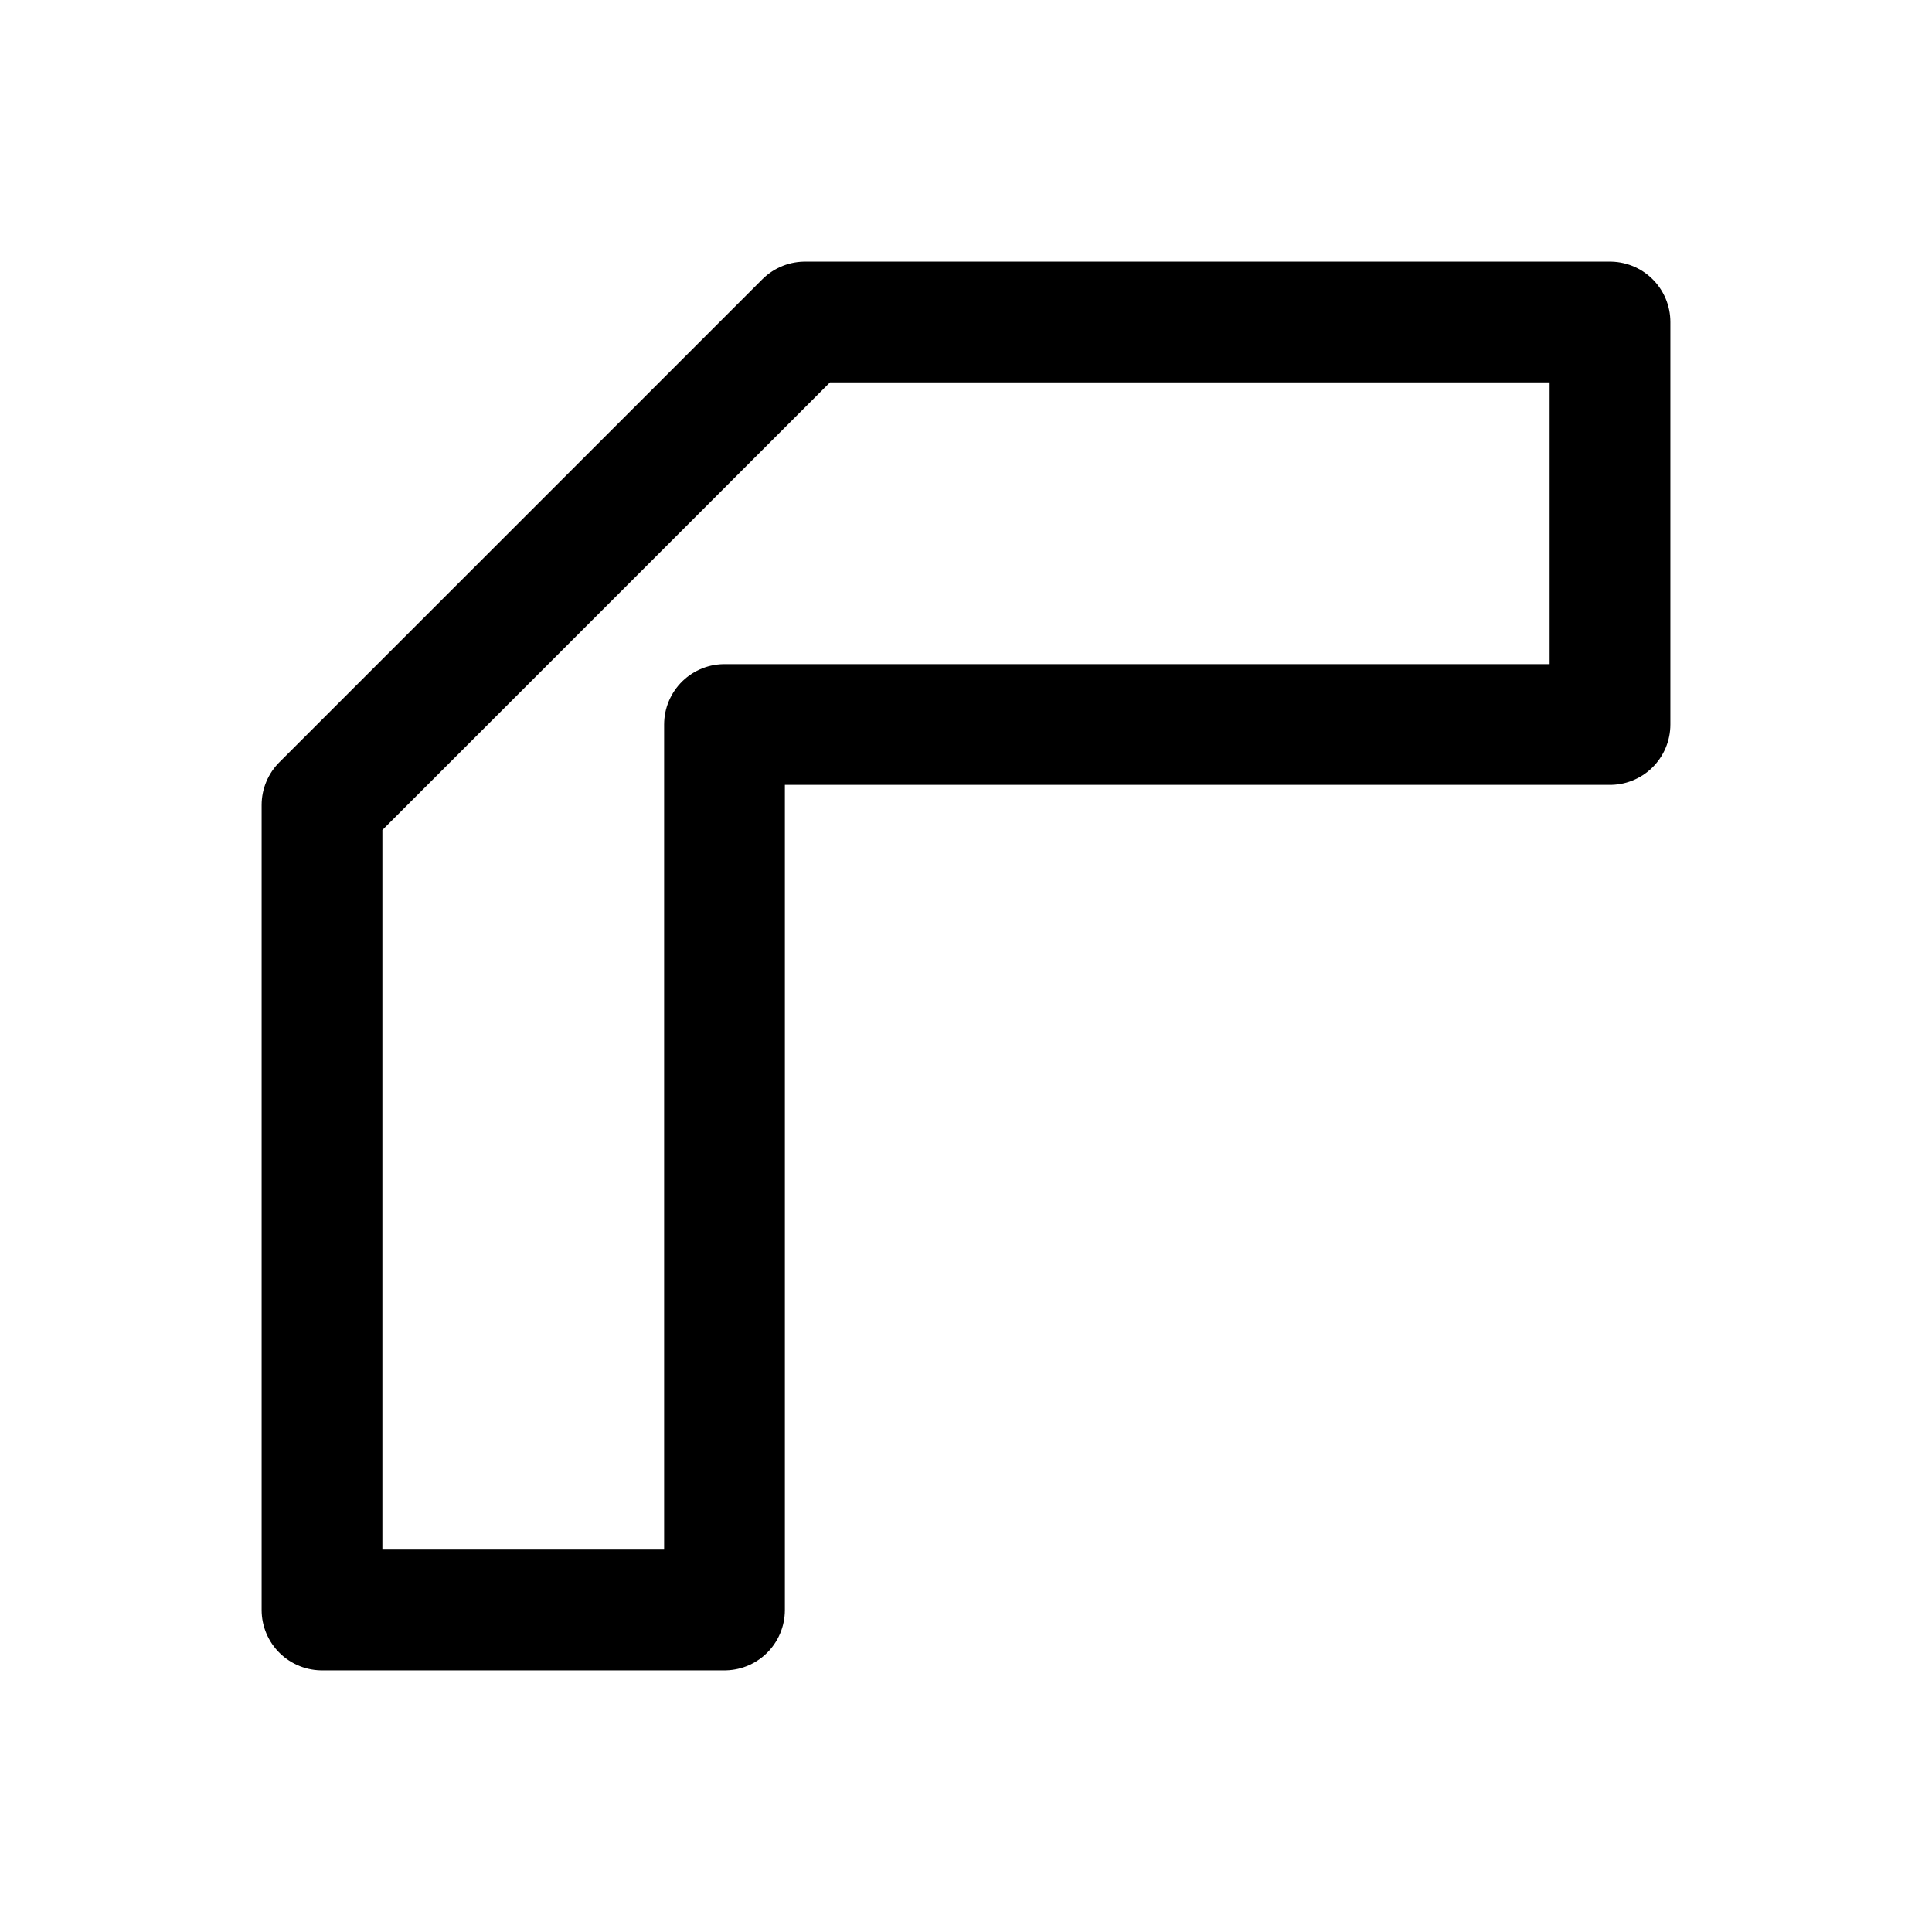
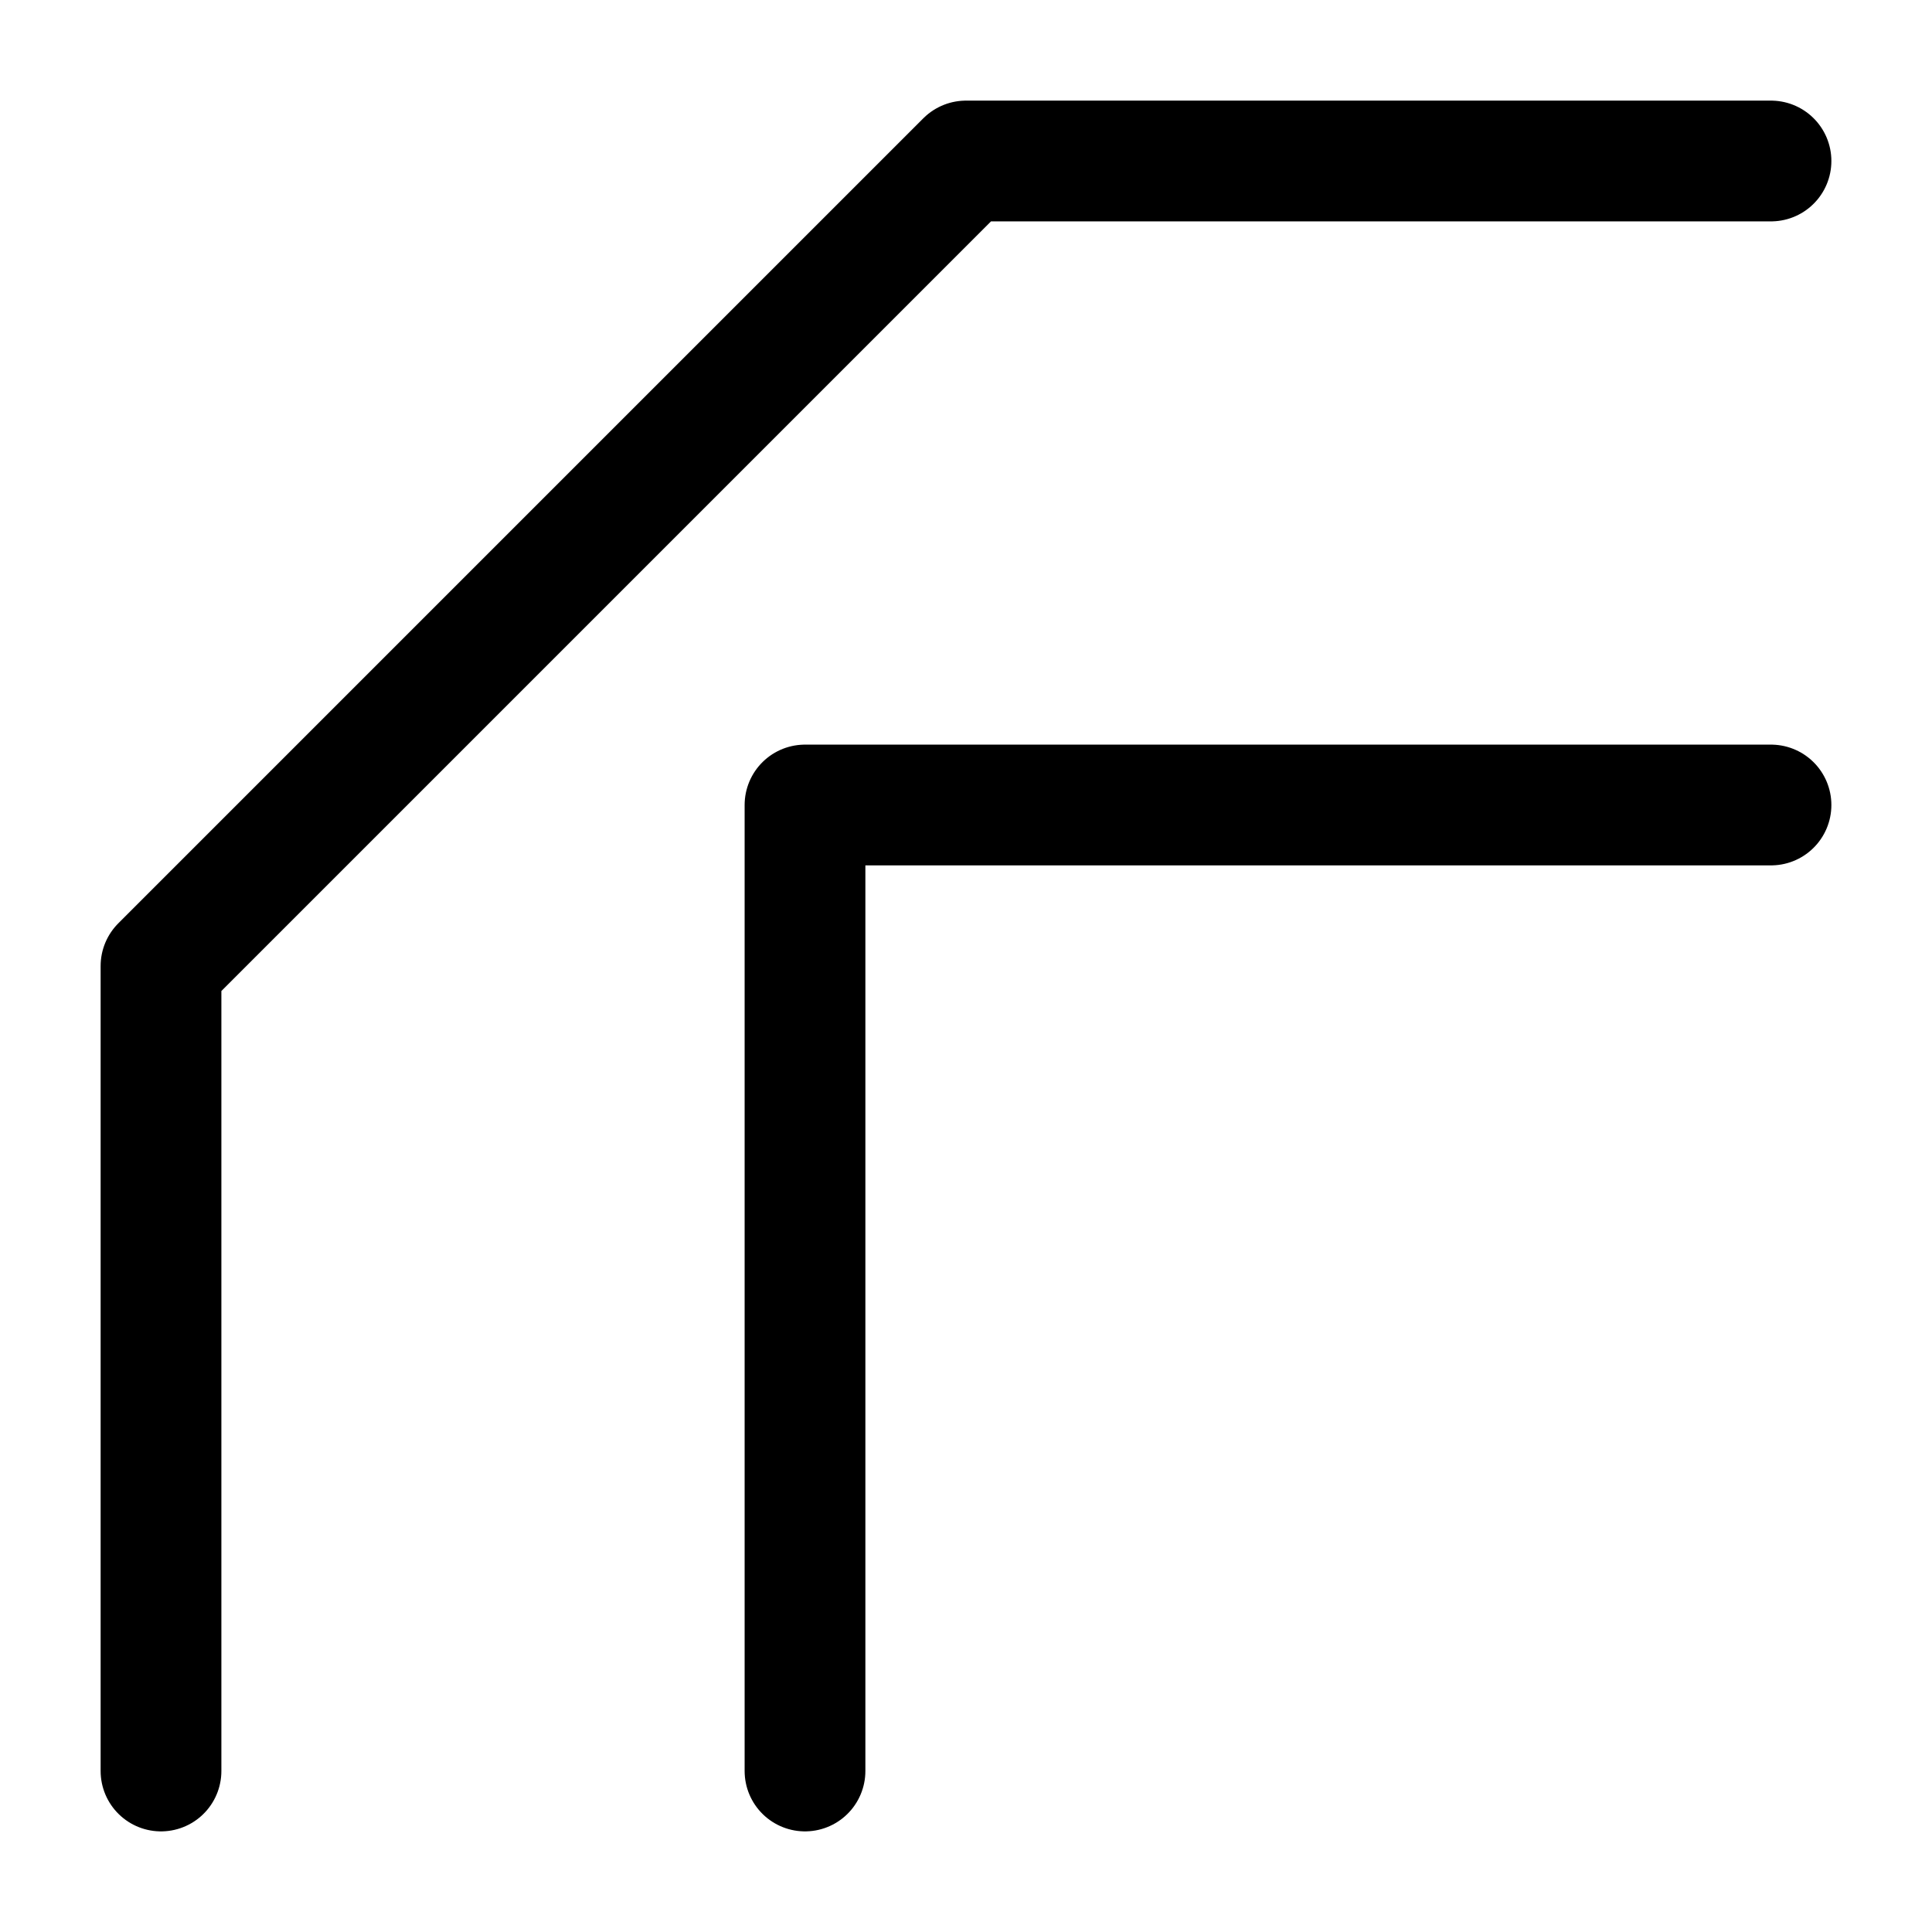
<svg xmlns="http://www.w3.org/2000/svg" viewBox="0 0 24 24" width="24" height="24" fill="none" stroke="currentColor" stroke-width="1.5" stroke-linecap="round" stroke-linejoin="round">
-   <path d="M 4 20 V 10 L 10 4 H 20 V 9 H 9 V 20 Z" />
+   <path d="M2 22V12L12 2h10" />
+   <path d="M10 22V10h12" />
</svg>
